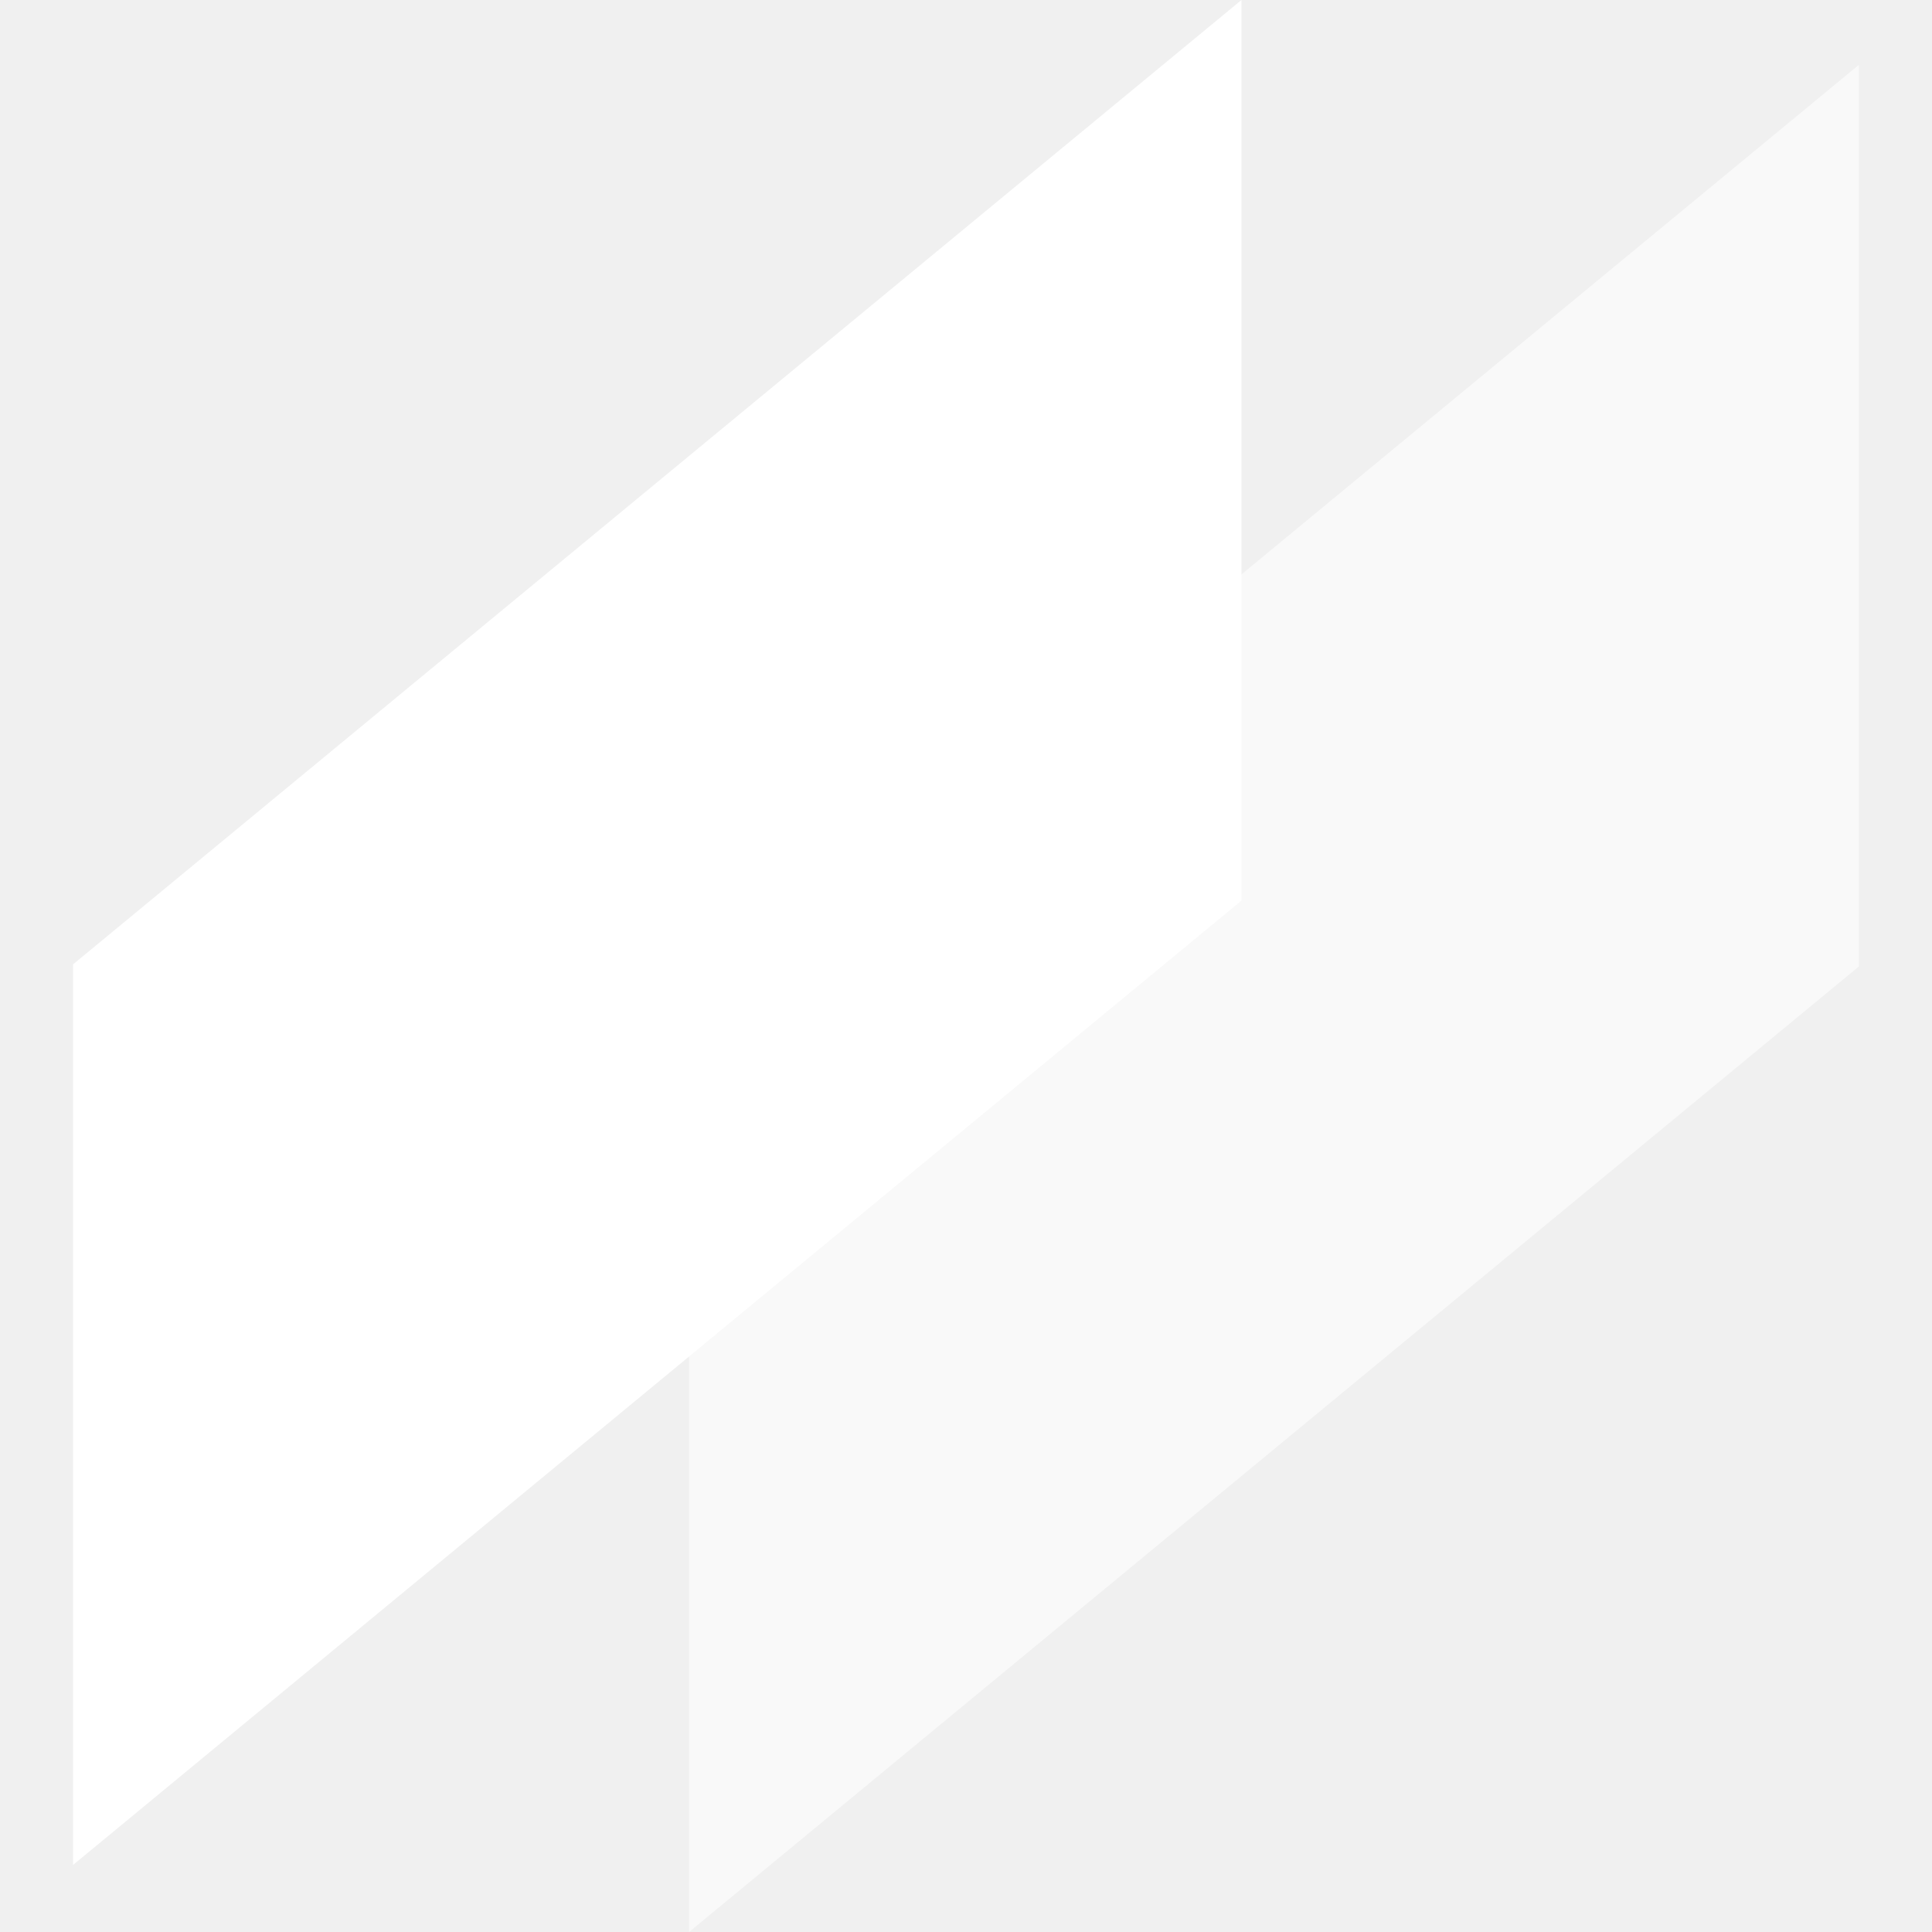
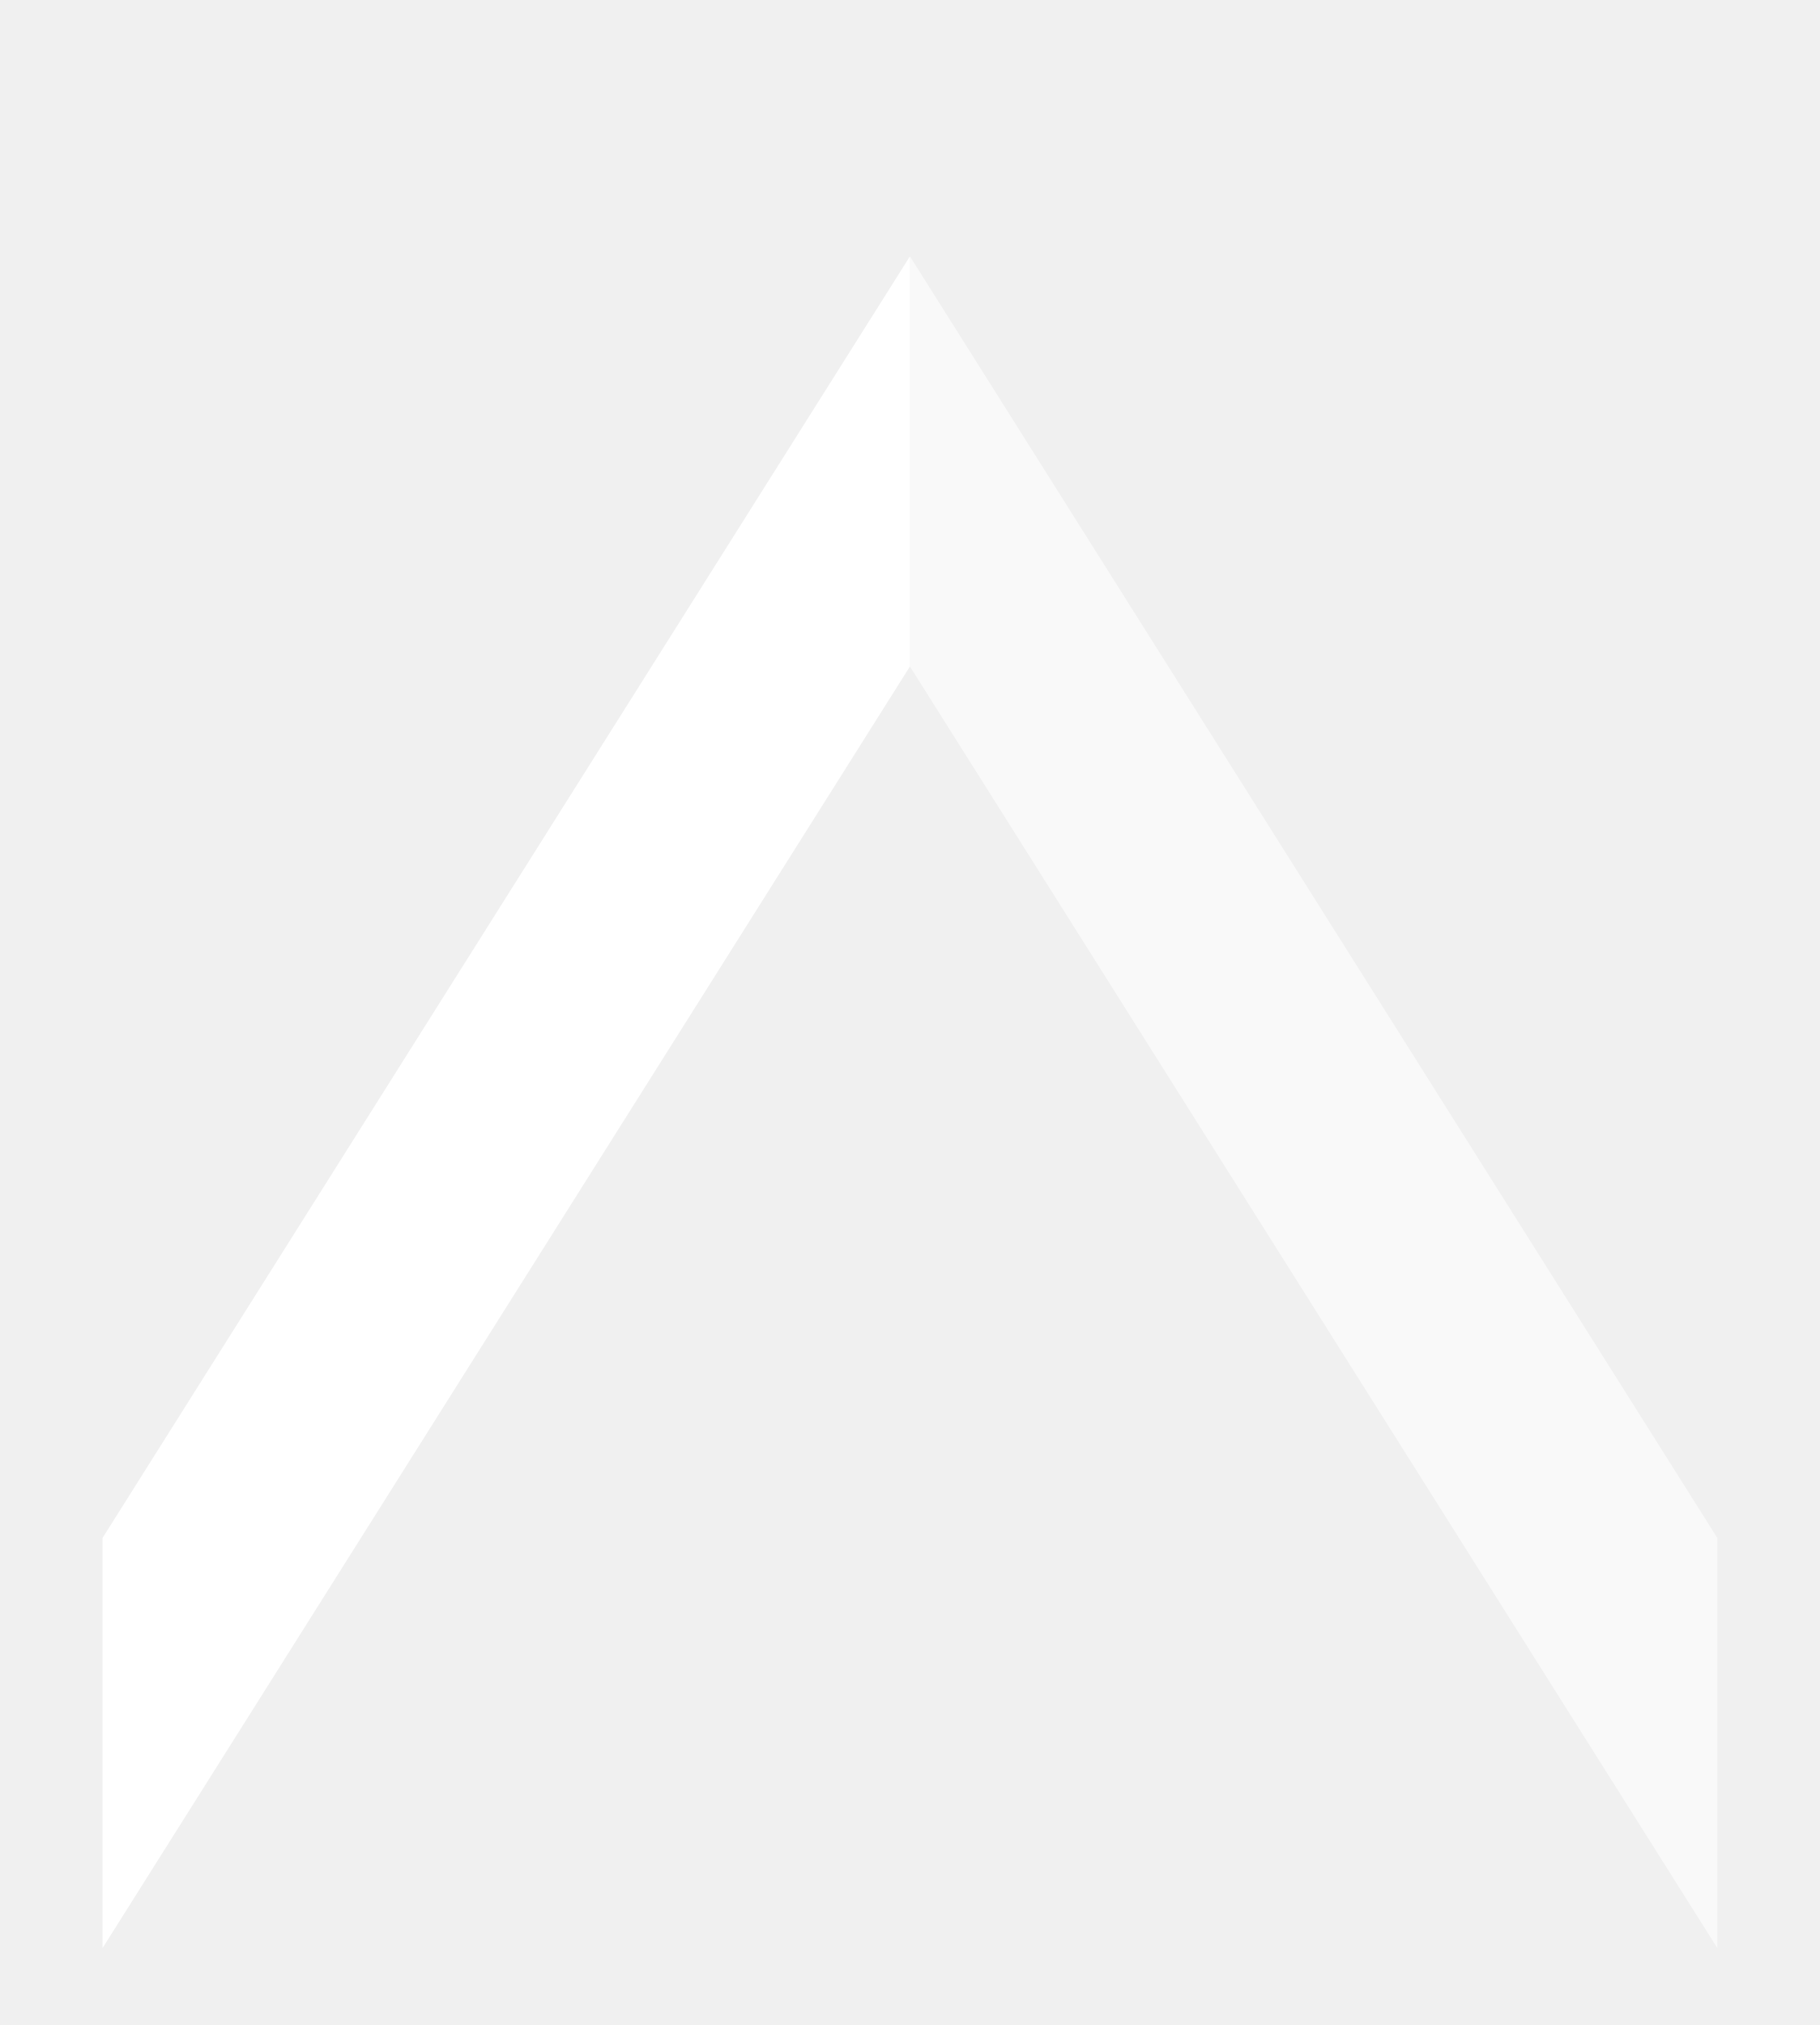
- <svg xmlns="http://www.w3.org/2000/svg" width="192" height="192" viewBox="0 0 192 192" fill="none">
-   <path d="M7.264 95.834L123.374 4.32822e-05L123.375 89.499L7.264 185.333L7.264 95.834Z" fill="white" />
-   <path d="M68.479 102.395L184.728 6.447L184.728 96.052L68.479 192L68.479 102.395Z" fill="white" fill-opacity="0.6" />
+ <svg xmlns="http://www.w3.org/2000/svg" width="71" height="79" viewBox="0 0 71 79" fill="none">
+   <path d="M4 60 L35.5 10 L35.5 26 L4 76 Z" fill="white" />
+   <path d="M67 60 L35.5 10 L35.5 26 L67 76 Z" fill="white" fill-opacity="0.6" />
</svg>
